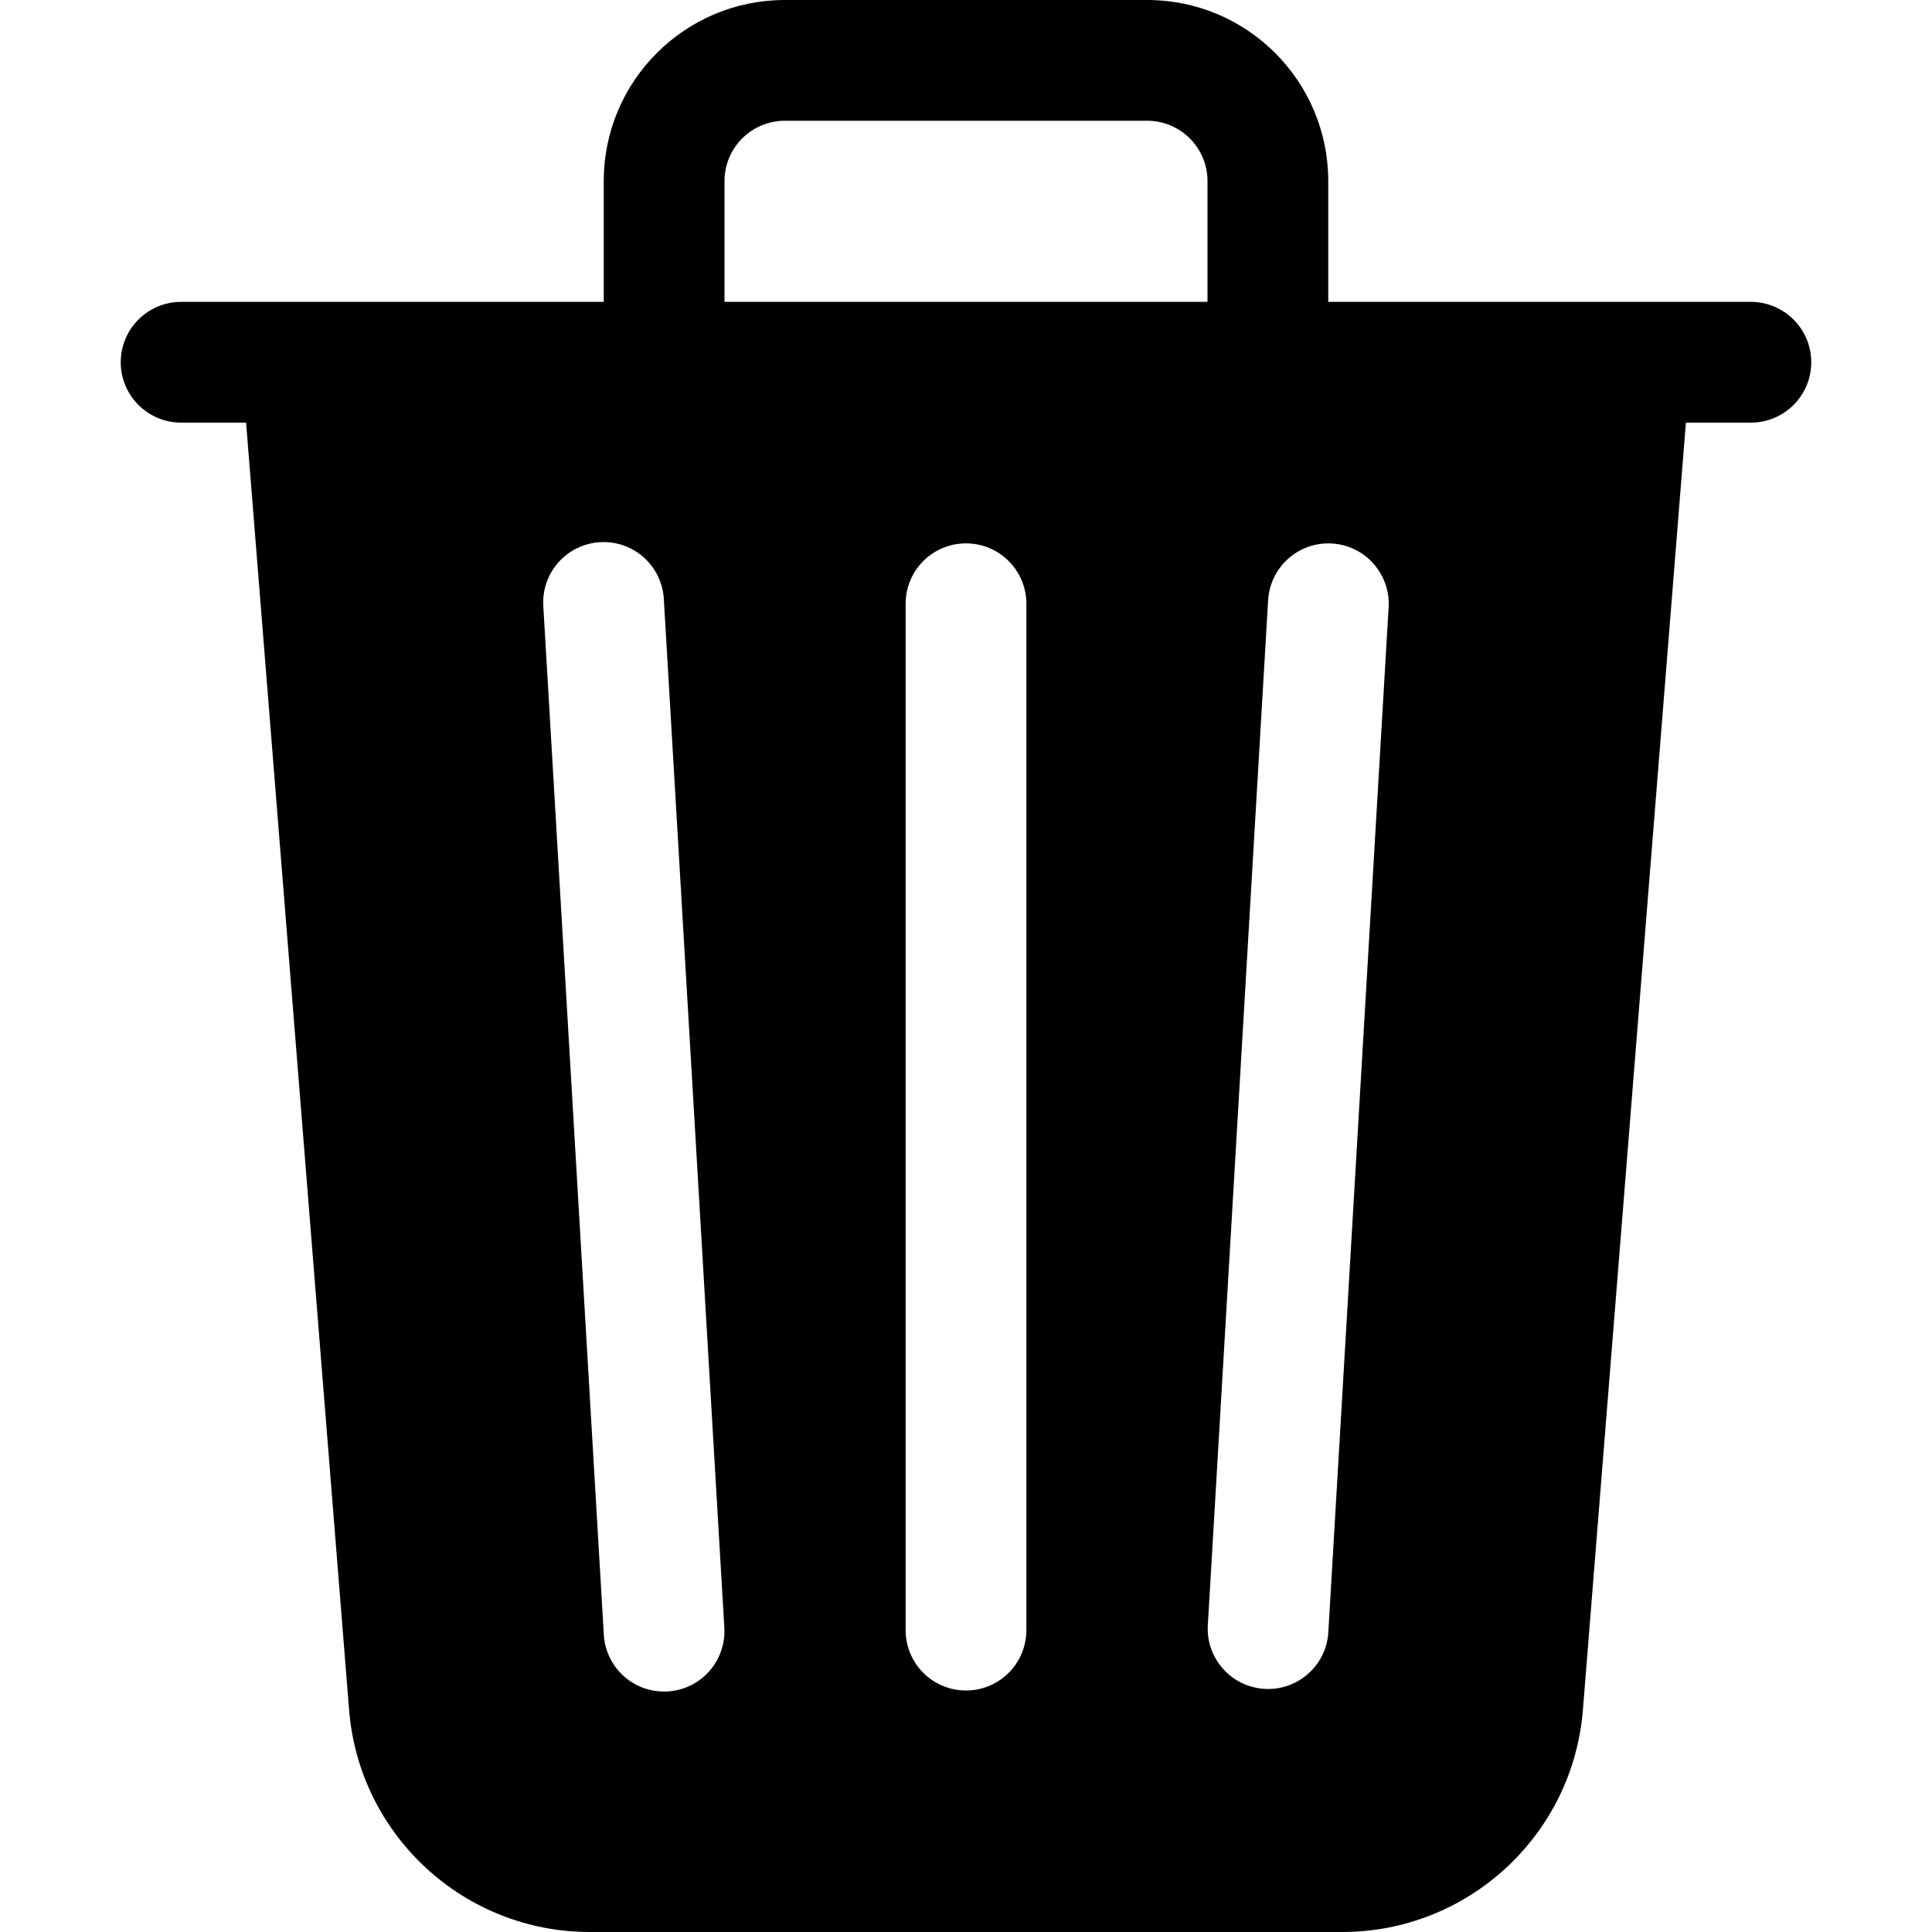
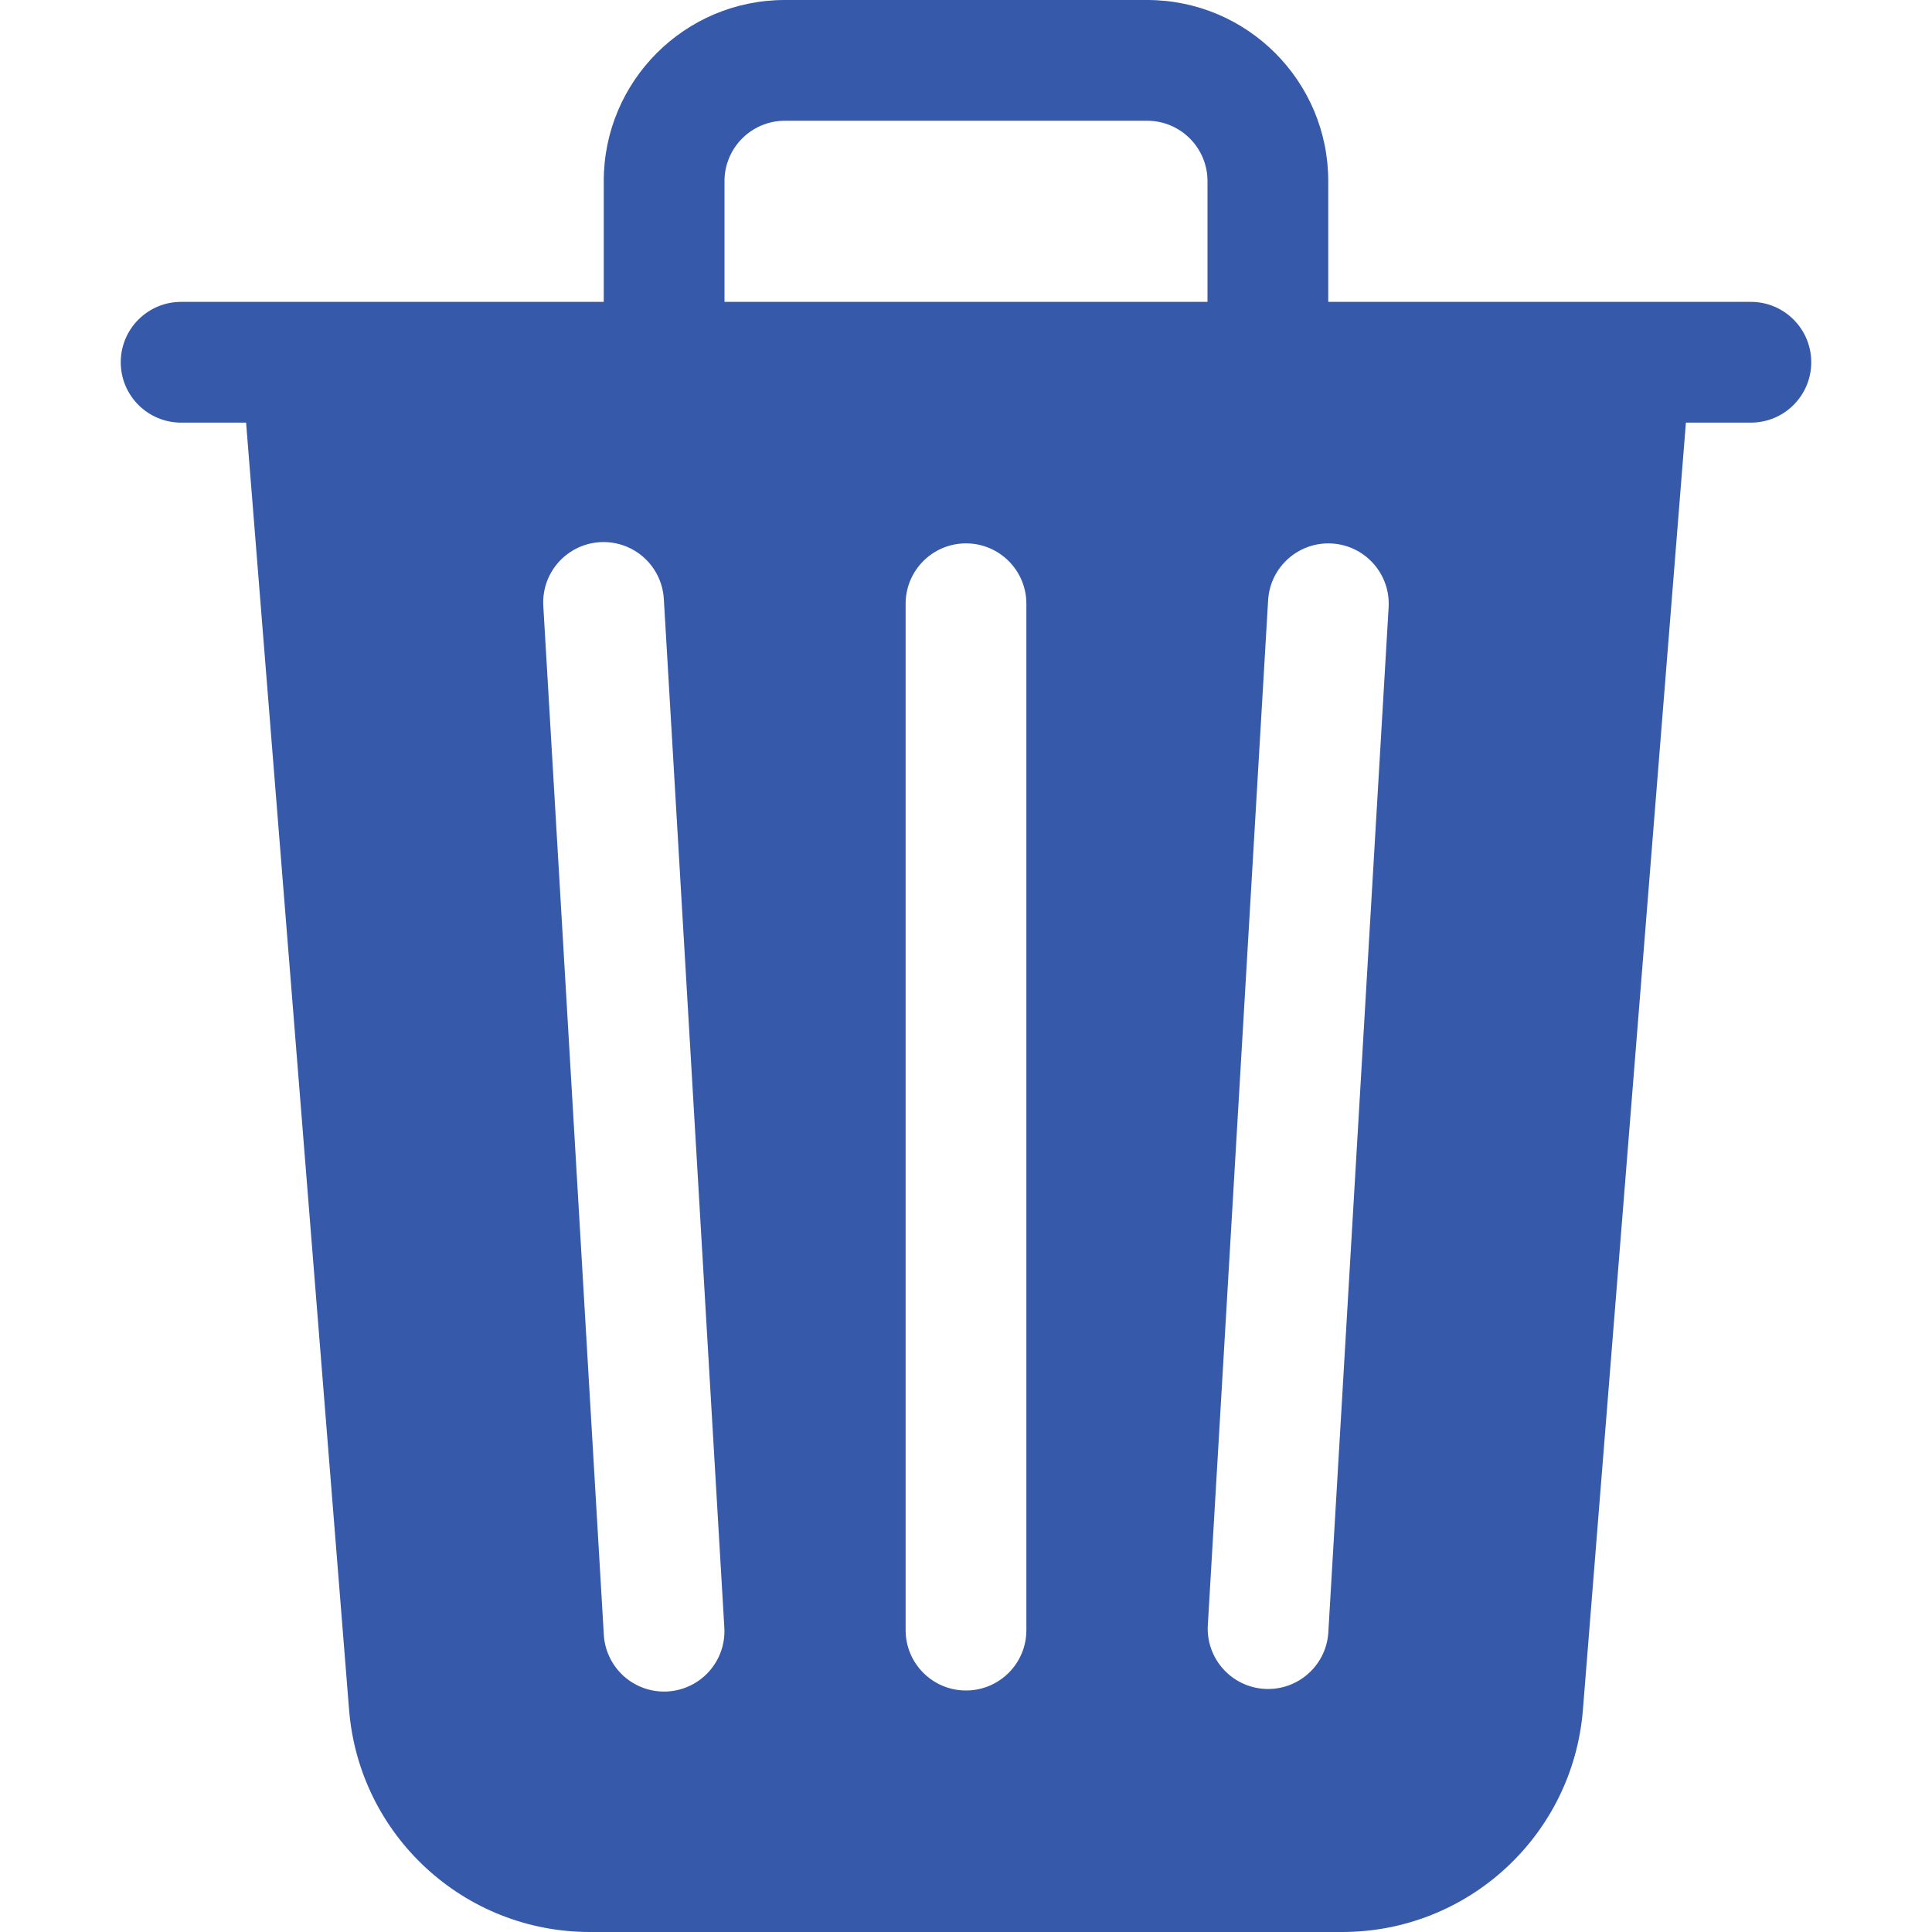
- <svg xmlns="http://www.w3.org/2000/svg" width="20" height="20" fill="currentColor" class="bi bi-trash3-fill" viewBox="0 0 16 16">
+ <svg xmlns="http://www.w3.org/2000/svg" width="20" height="20" fill="rgb(54, 89, 169)" class="bi bi-trash3-fill" viewBox="0 0 16 16">
  <path d="M11 1.5v1h3.5a.5.5 0 0 1 0 1h-.538l-.853 10.66A2 2 0 0 1 11.115 16h-6.23a2 2 0 0 1-1.994-1.84L2.038 3.5H1.5a.5.5 0 0 1 0-1H5v-1A1.5 1.5 0 0 1 6.5 0h3A1.5 1.5 0 0 1 11 1.5m-5 0v1h4v-1a.5.5 0 0 0-.5-.5h-3a.5.5 0 0 0-.5.5M4.5 5.029l.5 8.5a.5.5 0 1 0 .998-.06l-.5-8.5a.5.5 0 1 0-.998.06m6.53-.528a.5.5 0 0 0-.528.47l-.5 8.5a.5.5 0 0 0 .998.058l.5-8.5a.5.5 0 0 0-.47-.528M8 4.5a.5.5 0 0 0-.5.5v8.5a.5.5 0 0 0 1 0V5a.5.5 0 0 0-.5-.5" />
</svg>
